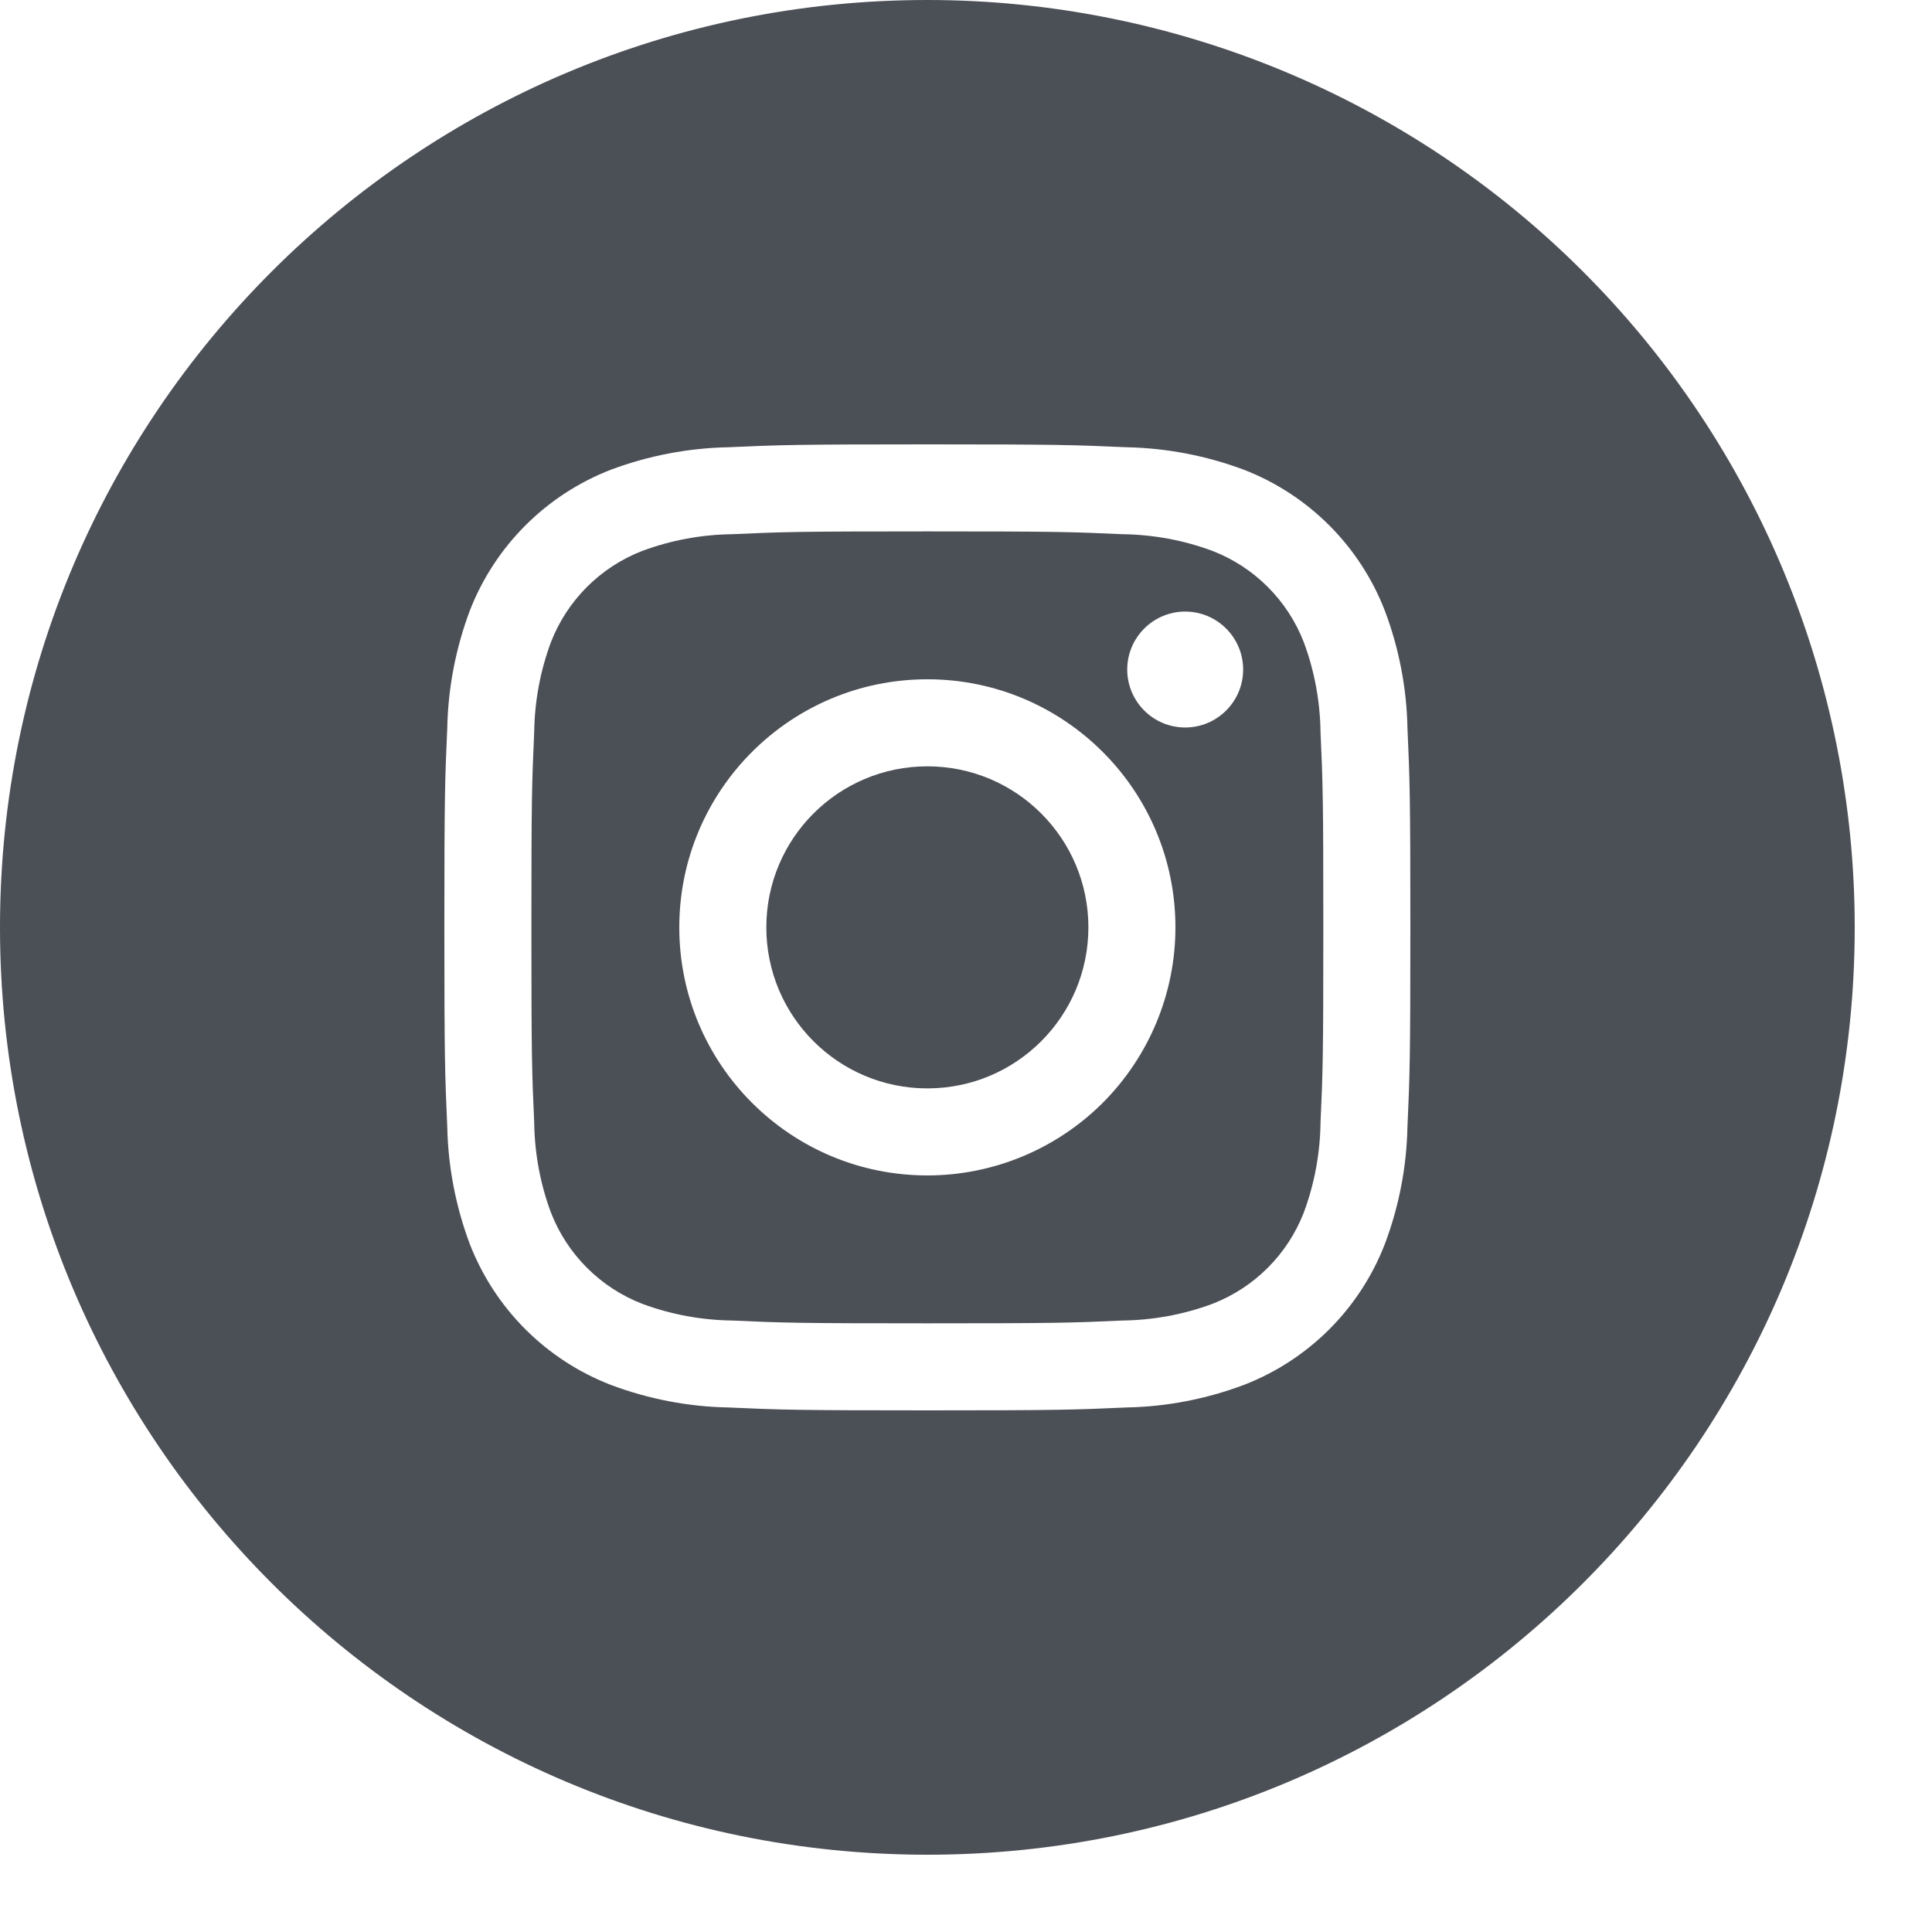
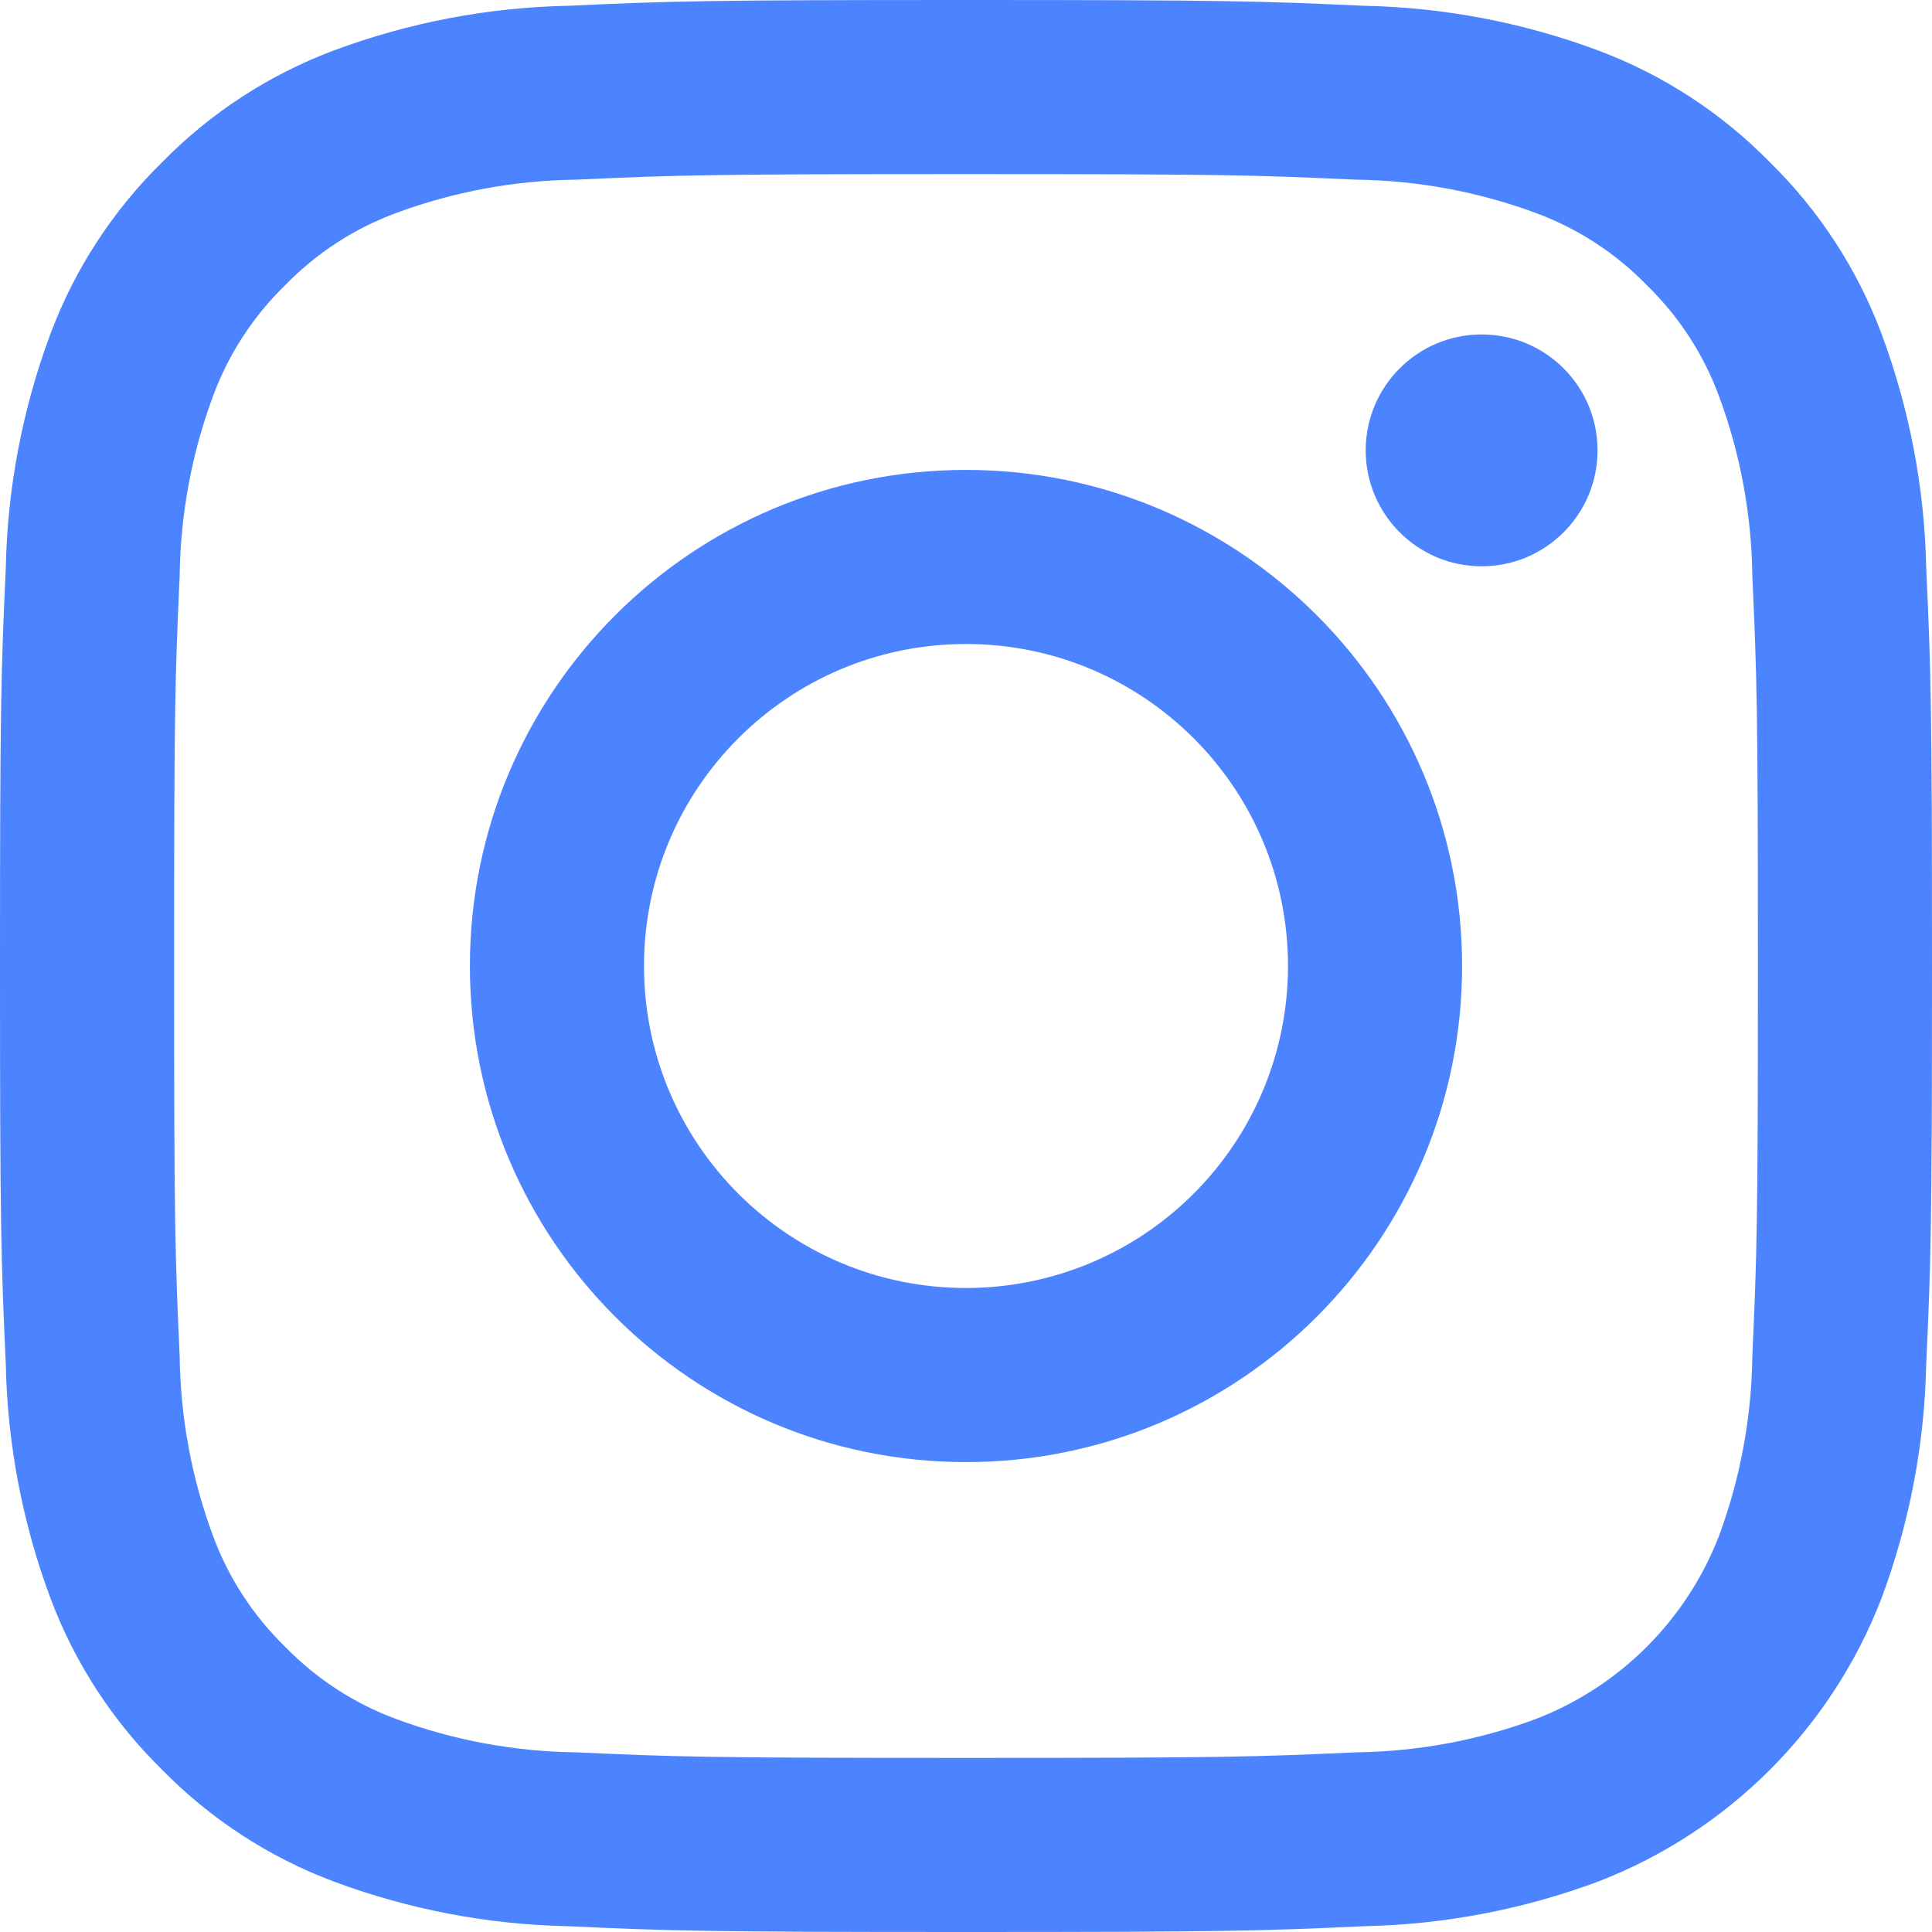
- <svg xmlns="http://www.w3.org/2000/svg" width="20px" height="20px" viewBox="0 0 20 20" version="1.1">
+ <svg xmlns="http://www.w3.org/2000/svg" width="18px" height="18px" viewBox="0 0 18 18" version="1.1">
  <defs />
  <g id="Page-1" stroke="none" stroke-width="1" fill="none" fill-rule="evenodd">
-     <g id="instagram" fill-rule="nonzero" fill="#4B5057">
-       <path d="M13.498,6.651 C13.33,6.215 12.985,5.87 12.549,5.702 C12.252,5.592 11.937,5.534 11.62,5.53 C11.093,5.506 10.935,5.501 9.6,5.501 C8.265,5.501 8.107,5.506 7.58,5.53 C7.262,5.534 6.948,5.592 6.651,5.702 C6.215,5.87 5.87,6.215 5.702,6.651 C5.592,6.948 5.534,7.262 5.53,7.58 C5.506,8.107 5.501,8.265 5.501,9.6 C5.501,10.935 5.506,11.093 5.53,11.62 C5.534,11.937 5.592,12.252 5.702,12.549 C5.87,12.985 6.215,13.33 6.651,13.498 C6.948,13.608 7.262,13.666 7.58,13.67 C8.107,13.694 8.265,13.699 9.6,13.699 C10.935,13.699 11.093,13.694 11.62,13.67 C11.937,13.666 12.252,13.608 12.549,13.498 C12.985,13.33 13.33,12.985 13.498,12.549 C13.608,12.252 13.666,11.937 13.67,11.62 C13.694,11.093 13.699,10.935 13.699,9.6 C13.699,8.265 13.694,8.107 13.67,7.58 C13.666,7.262 13.608,6.948 13.498,6.651 L13.498,6.651 Z M9.6,12.168 C8.182,12.168 7.032,11.018 7.032,9.6 C7.032,8.182 8.182,7.032 9.6,7.032 C11.018,7.032 12.168,8.182 12.168,9.6 C12.168,10.281 11.897,10.934 11.416,11.416 C10.934,11.897 10.281,12.168 9.6,12.168 L9.6,12.168 Z M12.269,7.531 C11.938,7.531 11.669,7.262 11.669,6.931 C11.669,6.6 11.938,6.331 12.269,6.331 C12.6,6.331 12.869,6.6 12.869,6.931 C12.869,7.262 12.6,7.531 12.269,7.531 Z" id="Shape" />
-       <circle id="Oval" cx="9.6" cy="9.6" r="1.667" />
-       <path d="M9.6,-2e-05 C4.298,-2e-05 -2e-05,4.298 -2e-05,9.6 C-2e-05,14.902 4.298,19.2 9.6,19.2 C14.902,19.2 19.2,14.902 19.2,9.6 C19.2,7.054 18.189,4.612 16.388,2.812 C14.588,1.011 12.146,-3.32609493e-05 9.6,-2e-05 L9.6,-2e-05 Z M14.57,11.661 C14.562,12.076 14.483,12.487 14.337,12.875 C14.078,13.547 13.547,14.078 12.875,14.337 C12.487,14.483 12.076,14.562 11.662,14.57 C11.128,14.594 10.958,14.6 9.6,14.6 C8.242,14.6 8.072,14.594 7.538,14.57 C7.124,14.562 6.713,14.483 6.325,14.337 C5.653,14.078 5.122,13.547 4.862,12.875 C4.717,12.487 4.638,12.076 4.63,11.662 C4.606,11.128 4.6,10.958 4.6,9.6 C4.6,8.242 4.606,8.072 4.63,7.538 C4.638,7.124 4.717,6.713 4.862,6.325 C5.122,5.653 5.653,5.122 6.325,4.862 C6.713,4.717 7.124,4.638 7.538,4.63 C8.072,4.606 8.242,4.6 9.6,4.6 C10.958,4.6 11.128,4.606 11.662,4.63 C12.076,4.638 12.487,4.717 12.875,4.862 C13.547,5.122 14.078,5.653 14.337,6.325 C14.483,6.713 14.562,7.124 14.57,7.538 C14.594,8.072 14.6,8.242 14.6,9.6 C14.6,10.958 14.594,11.128 14.57,11.662 L14.57,11.661 Z" id="Shape" />
+     <g id="instagram" fill-rule="nonzero" fill="#4C83FF">
+       <path d="M17.946,5.289 C17.931,4.543 17.789,3.804 17.528,3.105 C17.302,2.504 16.947,1.96 16.489,1.511 C16.04,1.053 15.496,0.698 14.895,0.472 C14.196,0.211 13.457,0.069 12.711,0.054 C11.751,0.01 11.444,0 9,0 C6.556,0 6.249,0.01 5.289,0.054 C4.543,0.069 3.804,0.211 3.105,0.472 C2.504,0.698 1.96,1.053 1.511,1.511 C1.053,1.96 0.698,2.504 0.472,3.105 C0.211,3.804 0.069,4.543 0.054,5.289 C0.01,6.249 0,6.556 0,9 C0,11.444 0.01,11.751 0.054,12.711 C0.069,13.457 0.211,14.196 0.472,14.895 C0.698,15.496 1.053,16.04 1.511,16.489 C1.96,16.947 2.504,17.302 3.105,17.528 C3.804,17.789 4.543,17.931 5.289,17.946 C6.249,17.99 6.556,18 9,18 C11.444,18 11.751,17.99 12.711,17.946 C13.457,17.931 14.196,17.789 14.895,17.528 C16.104,17.06 17.06,16.104 17.528,14.895 C17.789,14.196 17.931,13.457 17.946,12.711 C17.99,11.751 18,11.444 18,9 C18,6.556 17.99,6.249 17.946,5.289 Z M16.326,12.637 C16.319,13.207 16.214,13.773 16.016,14.308 C15.713,15.093 15.093,15.713 14.308,16.016 C13.773,16.214 13.207,16.319 12.637,16.326 C11.688,16.369 11.403,16.378 9,16.378 C6.597,16.378 6.312,16.369 5.363,16.326 C4.793,16.319 4.227,16.214 3.692,16.016 C3.301,15.872 2.948,15.642 2.657,15.343 C2.358,15.052 2.128,14.699 1.984,14.308 C1.786,13.773 1.681,13.207 1.674,12.637 C1.631,11.688 1.622,11.403 1.622,9 C1.622,6.597 1.631,6.312 1.674,5.363 C1.681,4.793 1.786,4.227 1.984,3.692 C2.128,3.301 2.358,2.948 2.657,2.657 C2.948,2.358 3.301,2.128 3.692,1.984 C4.227,1.786 4.793,1.681 5.363,1.674 C6.312,1.631 6.597,1.622 9,1.622 C11.403,1.622 11.688,1.631 12.637,1.674 C13.207,1.681 13.773,1.786 14.308,1.984 C14.699,2.128 15.052,2.358 15.343,2.657 C15.642,2.948 15.872,3.301 16.016,3.692 C16.214,4.227 16.319,4.793 16.326,5.363 C16.369,6.312 16.378,6.597 16.378,9 C16.378,11.403 16.369,11.688 16.326,12.637 L16.326,12.637 Z M9,4.378 C6.448,4.378 4.378,6.448 4.378,9 C4.378,11.552 6.448,13.622 9,13.622 C11.552,13.622 13.622,11.552 13.622,9 C13.622,6.448 11.552,4.378 9,4.378 L9,4.378 Z M9,12 C7.343,12 6,10.657 6,9 C6,7.343 7.343,6 9,6 C10.657,6 12,7.343 12,9 C12,9.796 11.684,10.559 11.121,11.121 C10.559,11.684 9.796,12 9,12 Z M14.884,4.196 C14.884,4.792 14.401,5.276 13.804,5.276 C13.208,5.276 12.724,4.792 12.724,4.196 C12.724,3.599 13.208,3.116 13.804,3.116 C14.401,3.116 14.884,3.599 14.884,4.196 L14.884,4.196 Z" id="Shape" />
    </g>
  </g>
</svg>
